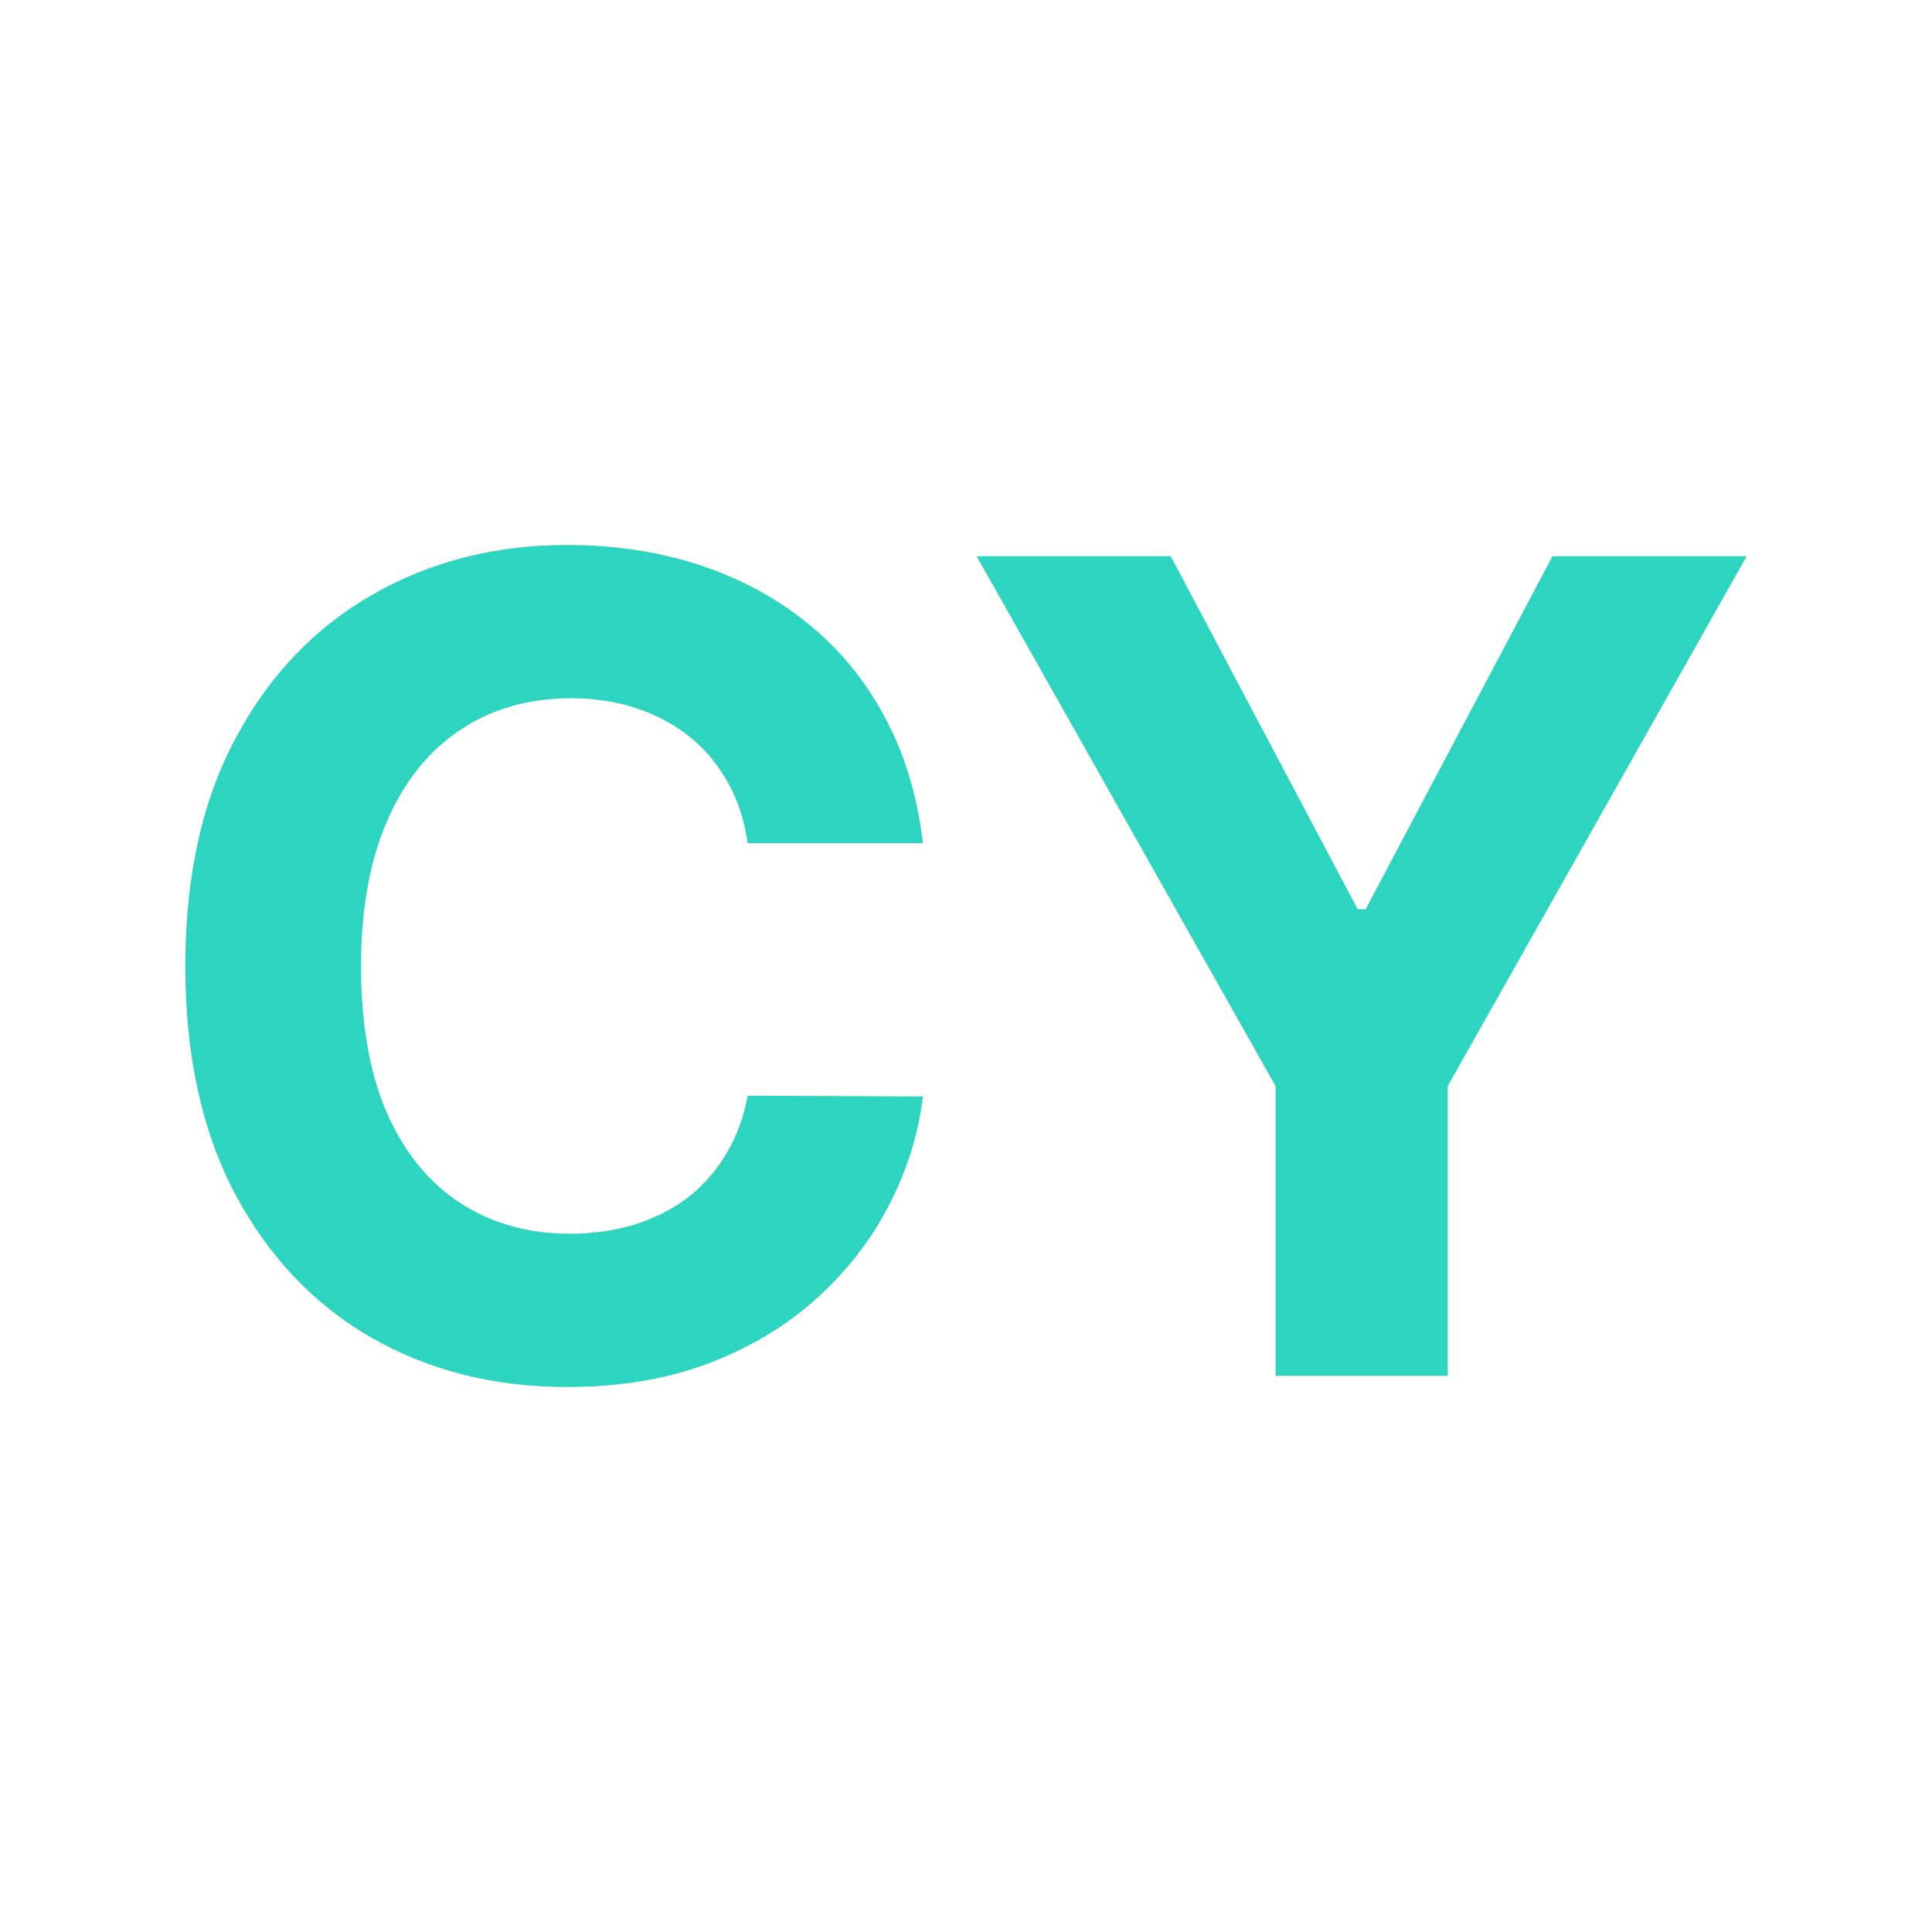
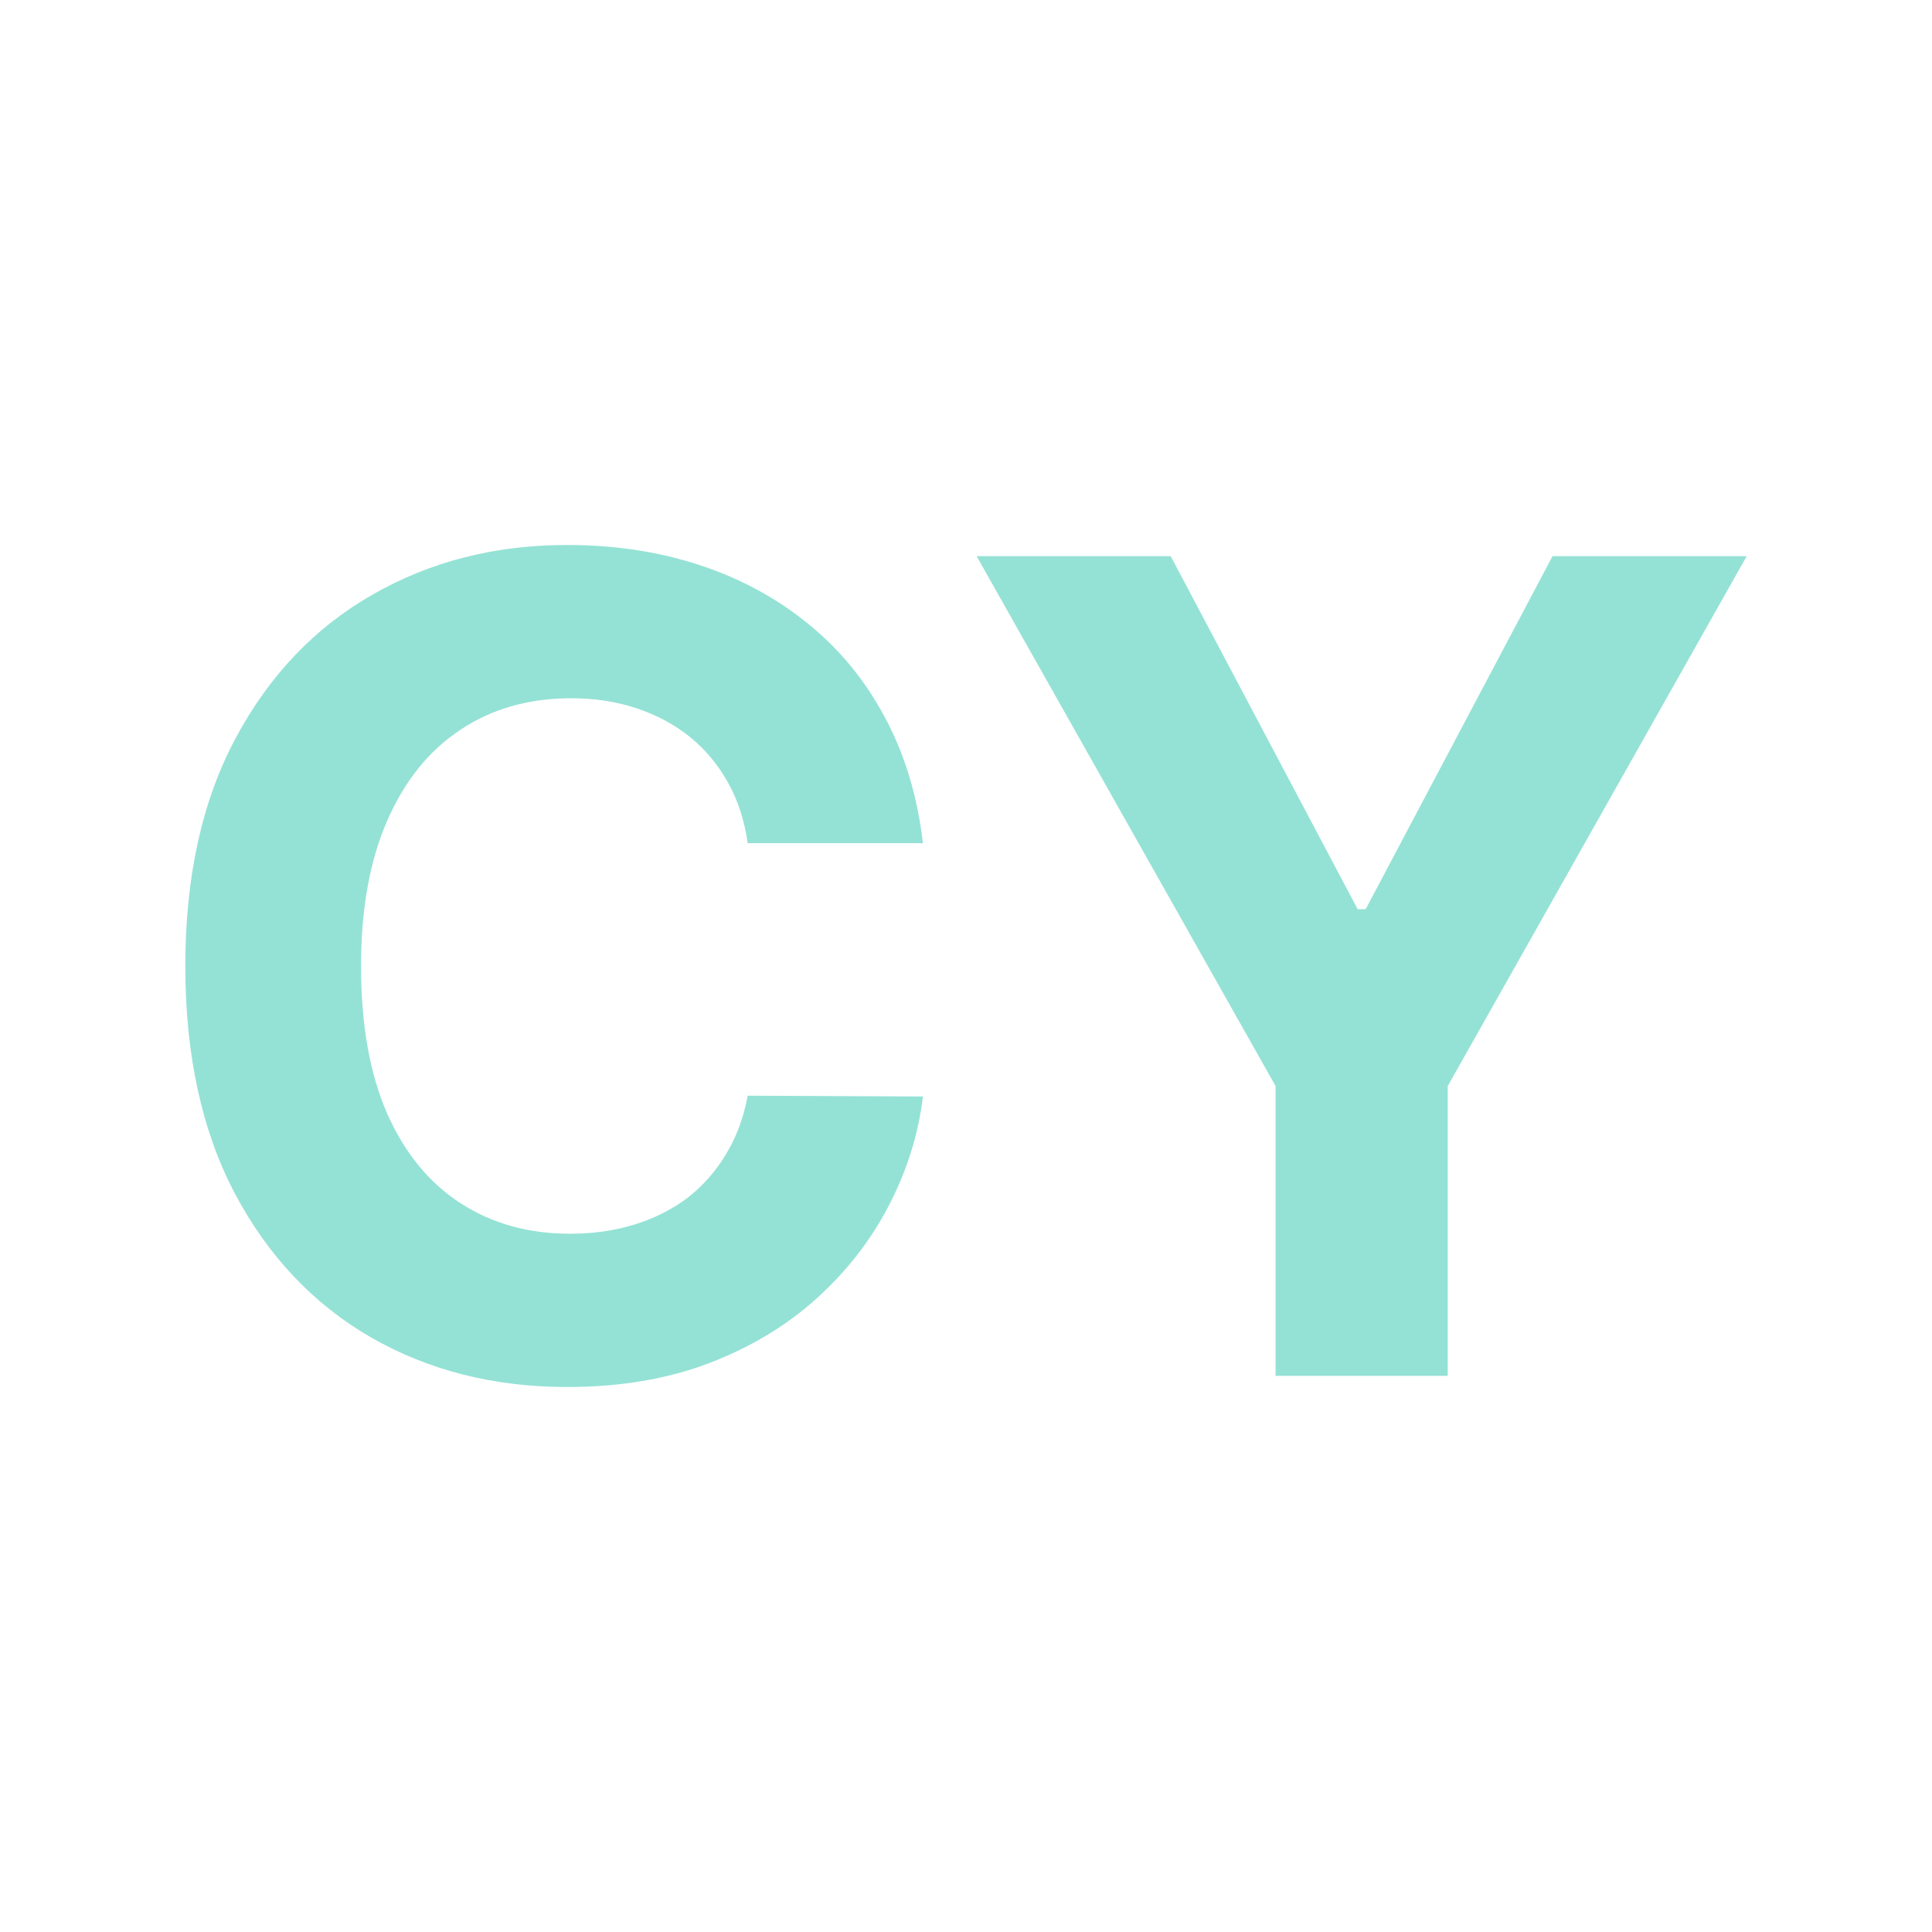
<svg xmlns="http://www.w3.org/2000/svg" width="24" height="24" viewBox="0 0 24 24" fill="none">
-   <path d="M11.465 10.474H9.288C9.248 10.192 9.167 9.942 9.044 9.723C8.921 9.501 8.764 9.312 8.572 9.156C8.379 9 8.157 8.881 7.905 8.798C7.657 8.715 7.387 8.674 7.095 8.674C6.568 8.674 6.109 8.805 5.718 9.067C5.327 9.325 5.024 9.703 4.808 10.2C4.593 10.694 4.485 11.294 4.485 12C4.485 12.726 4.593 13.336 4.808 13.83C5.027 14.323 5.332 14.696 5.723 14.948C6.114 15.2 6.566 15.326 7.08 15.326C7.369 15.326 7.635 15.288 7.881 15.212C8.129 15.135 8.35 15.024 8.542 14.879C8.734 14.729 8.893 14.549 9.019 14.337C9.148 14.124 9.238 13.883 9.288 13.611L11.465 13.621C11.409 14.088 11.268 14.539 11.043 14.973C10.82 15.404 10.521 15.79 10.143 16.131C9.768 16.47 9.321 16.738 8.8 16.937C8.283 17.132 7.698 17.23 7.045 17.23C6.137 17.23 5.325 17.025 4.609 16.614C3.897 16.203 3.333 15.608 2.919 14.829C2.508 14.05 2.302 13.107 2.302 12C2.302 10.89 2.511 9.945 2.929 9.166C3.347 8.387 3.913 7.794 4.629 7.386C5.345 6.975 6.151 6.77 7.045 6.77C7.635 6.77 8.182 6.853 8.686 7.018C9.193 7.184 9.642 7.426 10.033 7.744C10.424 8.059 10.743 8.445 10.988 8.903C11.236 9.36 11.396 9.884 11.465 10.474Z" fill="#2DD4BF" />
-   <path d="M12.132 6.909H14.543L16.865 11.294H16.965L19.286 6.909H21.698L17.984 13.492V17.091H15.846V13.492L12.132 6.909Z" fill="#2DD4BF" />
+   <path d="M11.465 10.474H9.288C9.248 10.192 9.167 9.942 9.044 9.723C8.921 9.501 8.764 9.312 8.572 9.156C8.379 9 8.157 8.881 7.905 8.798C7.657 8.715 7.387 8.674 7.095 8.674C6.568 8.674 6.109 8.805 5.718 9.067C5.327 9.325 5.024 9.703 4.808 10.2C4.593 10.694 4.485 11.294 4.485 12C4.485 12.726 4.593 13.336 4.808 13.83C5.027 14.323 5.332 14.696 5.723 14.948C6.114 15.2 6.566 15.326 7.08 15.326C7.369 15.326 7.635 15.288 7.881 15.212C8.129 15.135 8.35 15.024 8.542 14.879C8.734 14.729 8.893 14.549 9.019 14.337C9.148 14.124 9.238 13.883 9.288 13.611L11.465 13.621C11.409 14.088 11.268 14.539 11.043 14.973C10.82 15.404 10.521 15.79 10.143 16.131C9.768 16.47 9.321 16.738 8.8 16.937C8.283 17.132 7.698 17.23 7.045 17.23C6.137 17.23 5.325 17.025 4.609 16.614C3.897 16.203 3.333 15.608 2.919 14.829C2.508 14.05 2.302 13.107 2.302 12C2.302 10.89 2.511 9.945 2.929 9.166C3.347 8.387 3.913 7.794 4.629 7.386C5.345 6.975 6.151 6.77 7.045 6.77C7.635 6.77 8.182 6.853 8.686 7.018C9.193 7.184 9.642 7.426 10.033 7.744C10.424 8.059 10.743 8.445 10.988 8.903C11.236 9.36 11.396 9.884 11.465 10.474Z" fill="#94e2d5" />
+   <path d="M12.132 6.909H14.543L16.865 11.294H16.965L19.286 6.909H21.698L17.984 13.492V17.091H15.846V13.492L12.132 6.909Z" fill="#94e2d5" />
</svg>
